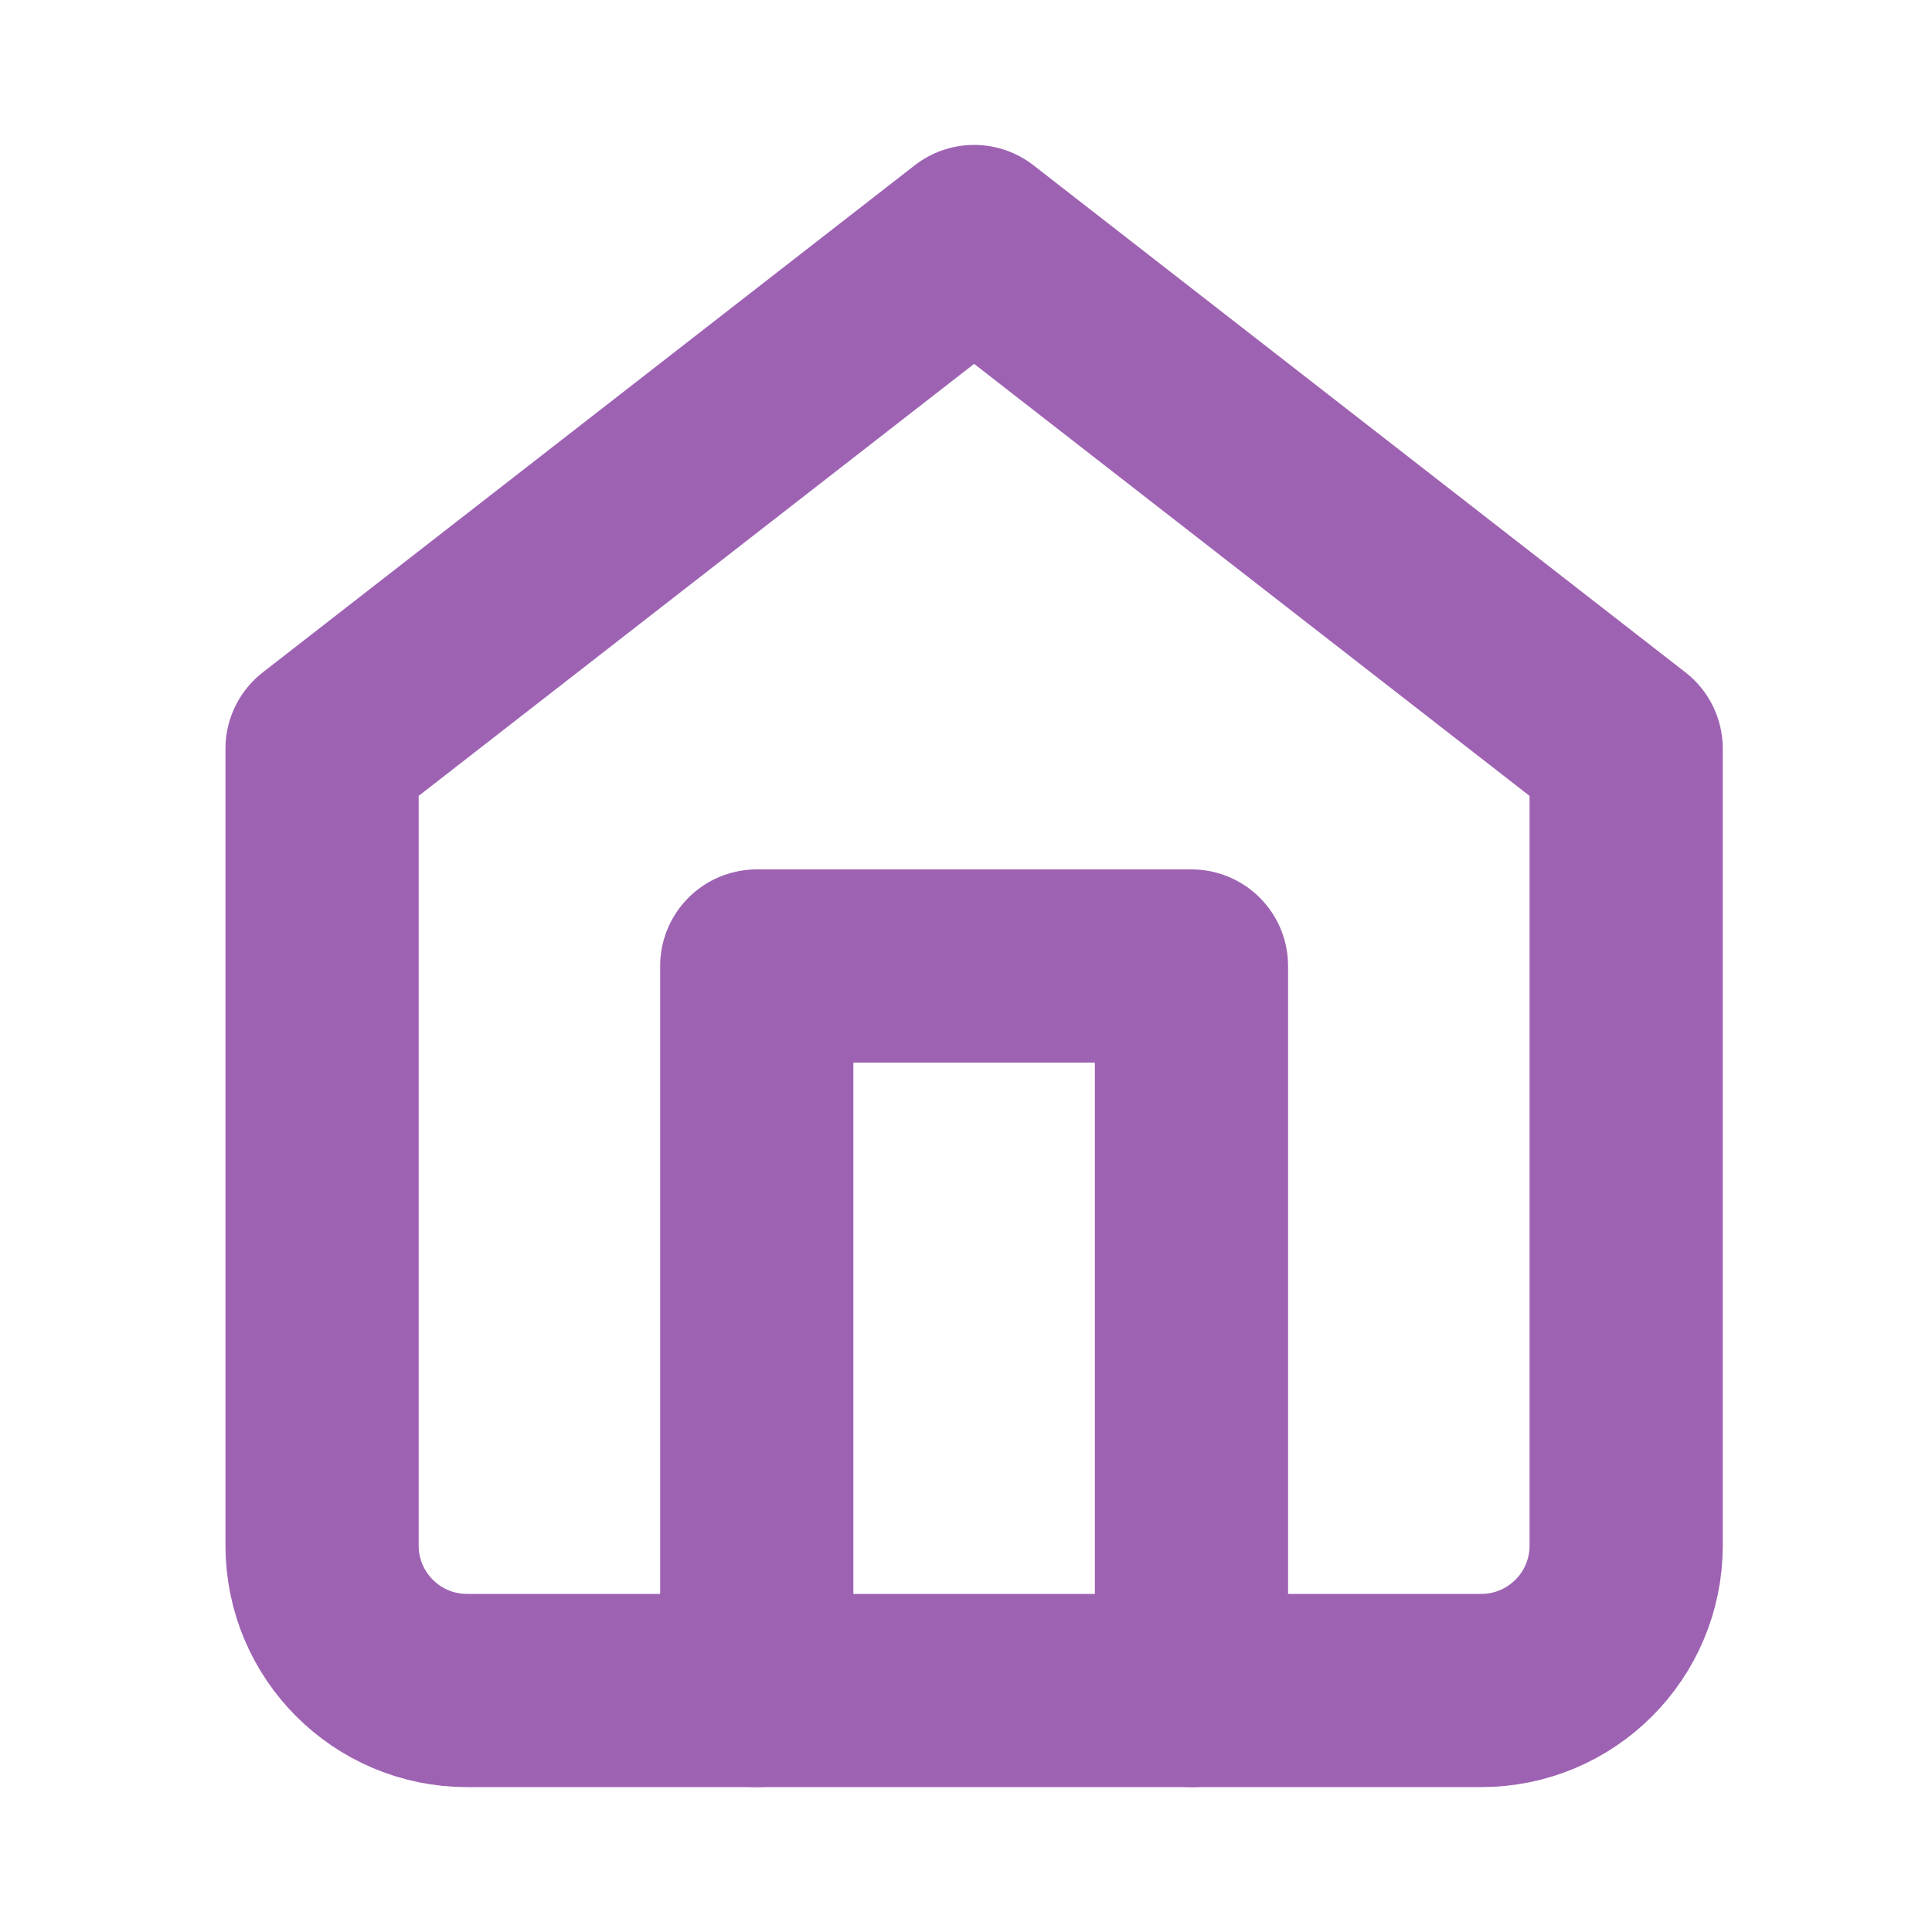
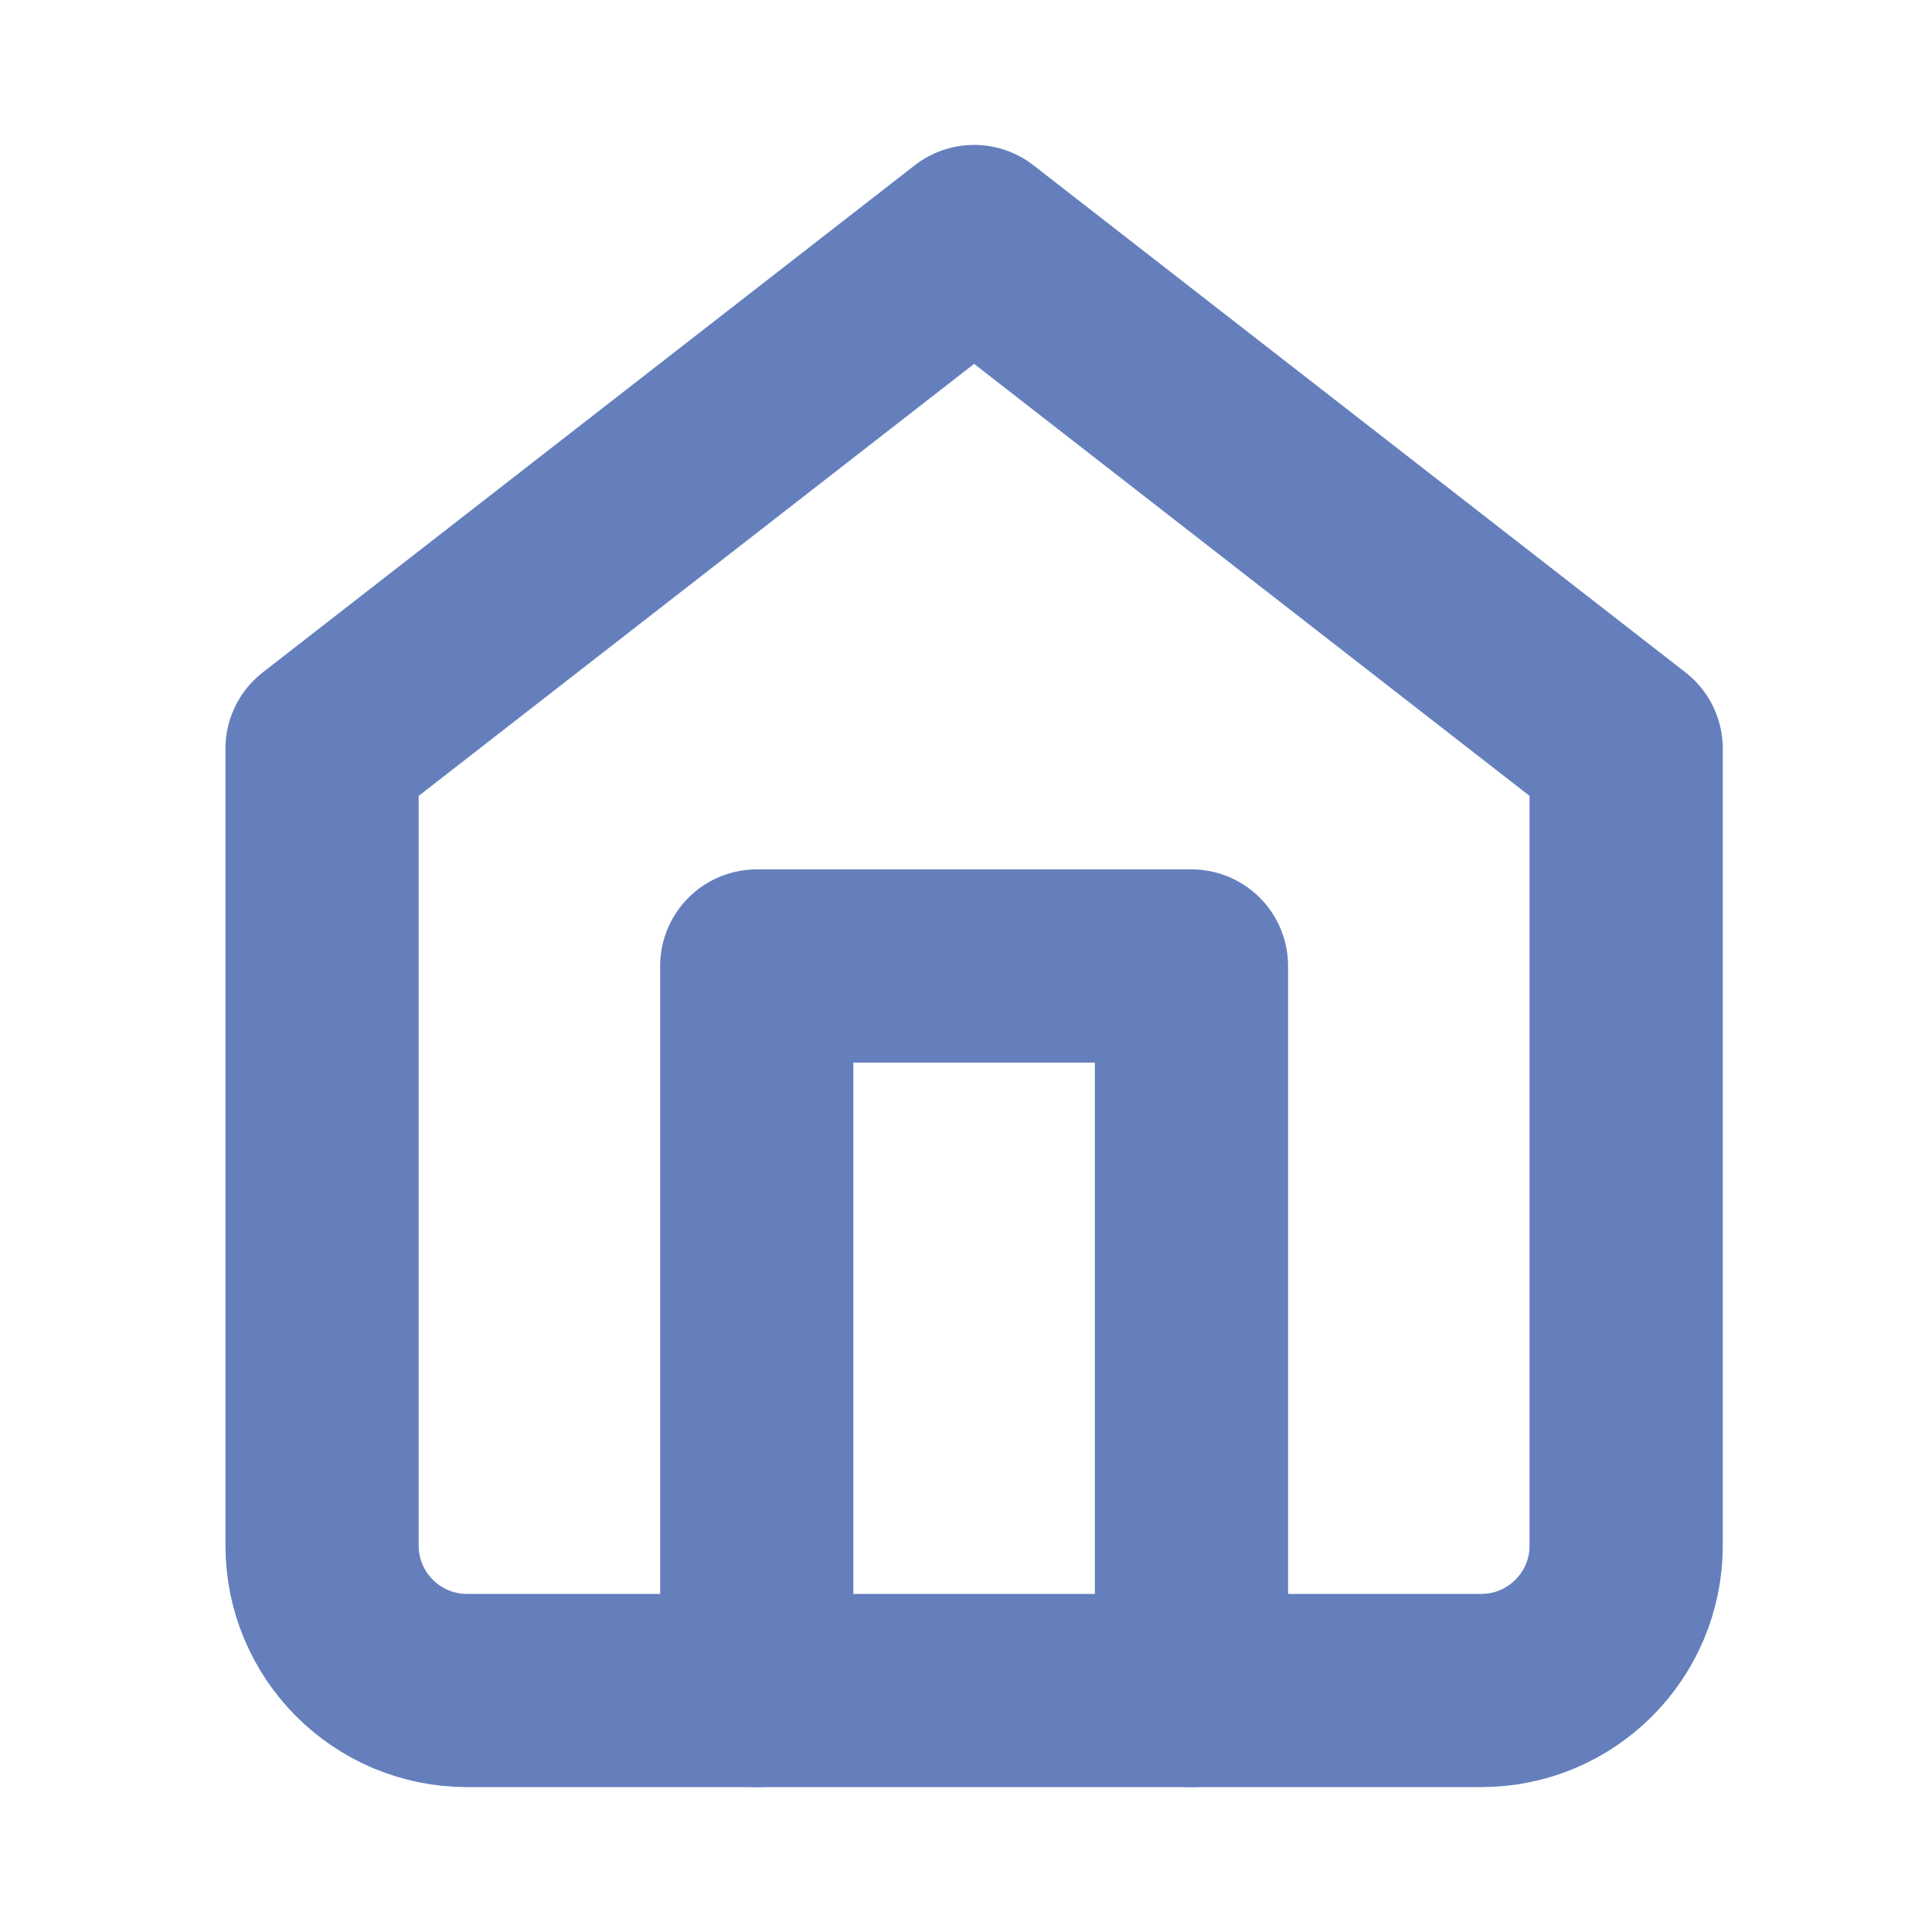
<svg xmlns="http://www.w3.org/2000/svg" width="20" height="20" viewBox="0 0 20 20" fill="none">
-   <path fill-rule="evenodd" clip-rule="evenodd" d="M3.334 7.75L10.084 2.5L16.834 7.75V16C16.834 16.828 16.162 17.5 15.334 17.5H4.834C4.006 17.5 3.334 16.828 3.334 16V7.75Z" stroke="#9E62B3" stroke-width="2" stroke-linecap="round" stroke-linejoin="round" />
-   <path d="M7.834 17.5V10H12.334V17.5" stroke="#9E62B3" stroke-width="2" stroke-linecap="round" stroke-linejoin="round" />
+   <path fill-rule="evenodd" clip-rule="evenodd" d="M3.334 7.75L10.084 2.5L16.834 7.75V16C16.834 16.828 16.162 17.5 15.334 17.5H4.834C4.006 17.5 3.334 16.828 3.334 16V7.75Z" stroke="url(#paint0_linear_86_7530)" stroke-width="2" stroke-linecap="round" stroke-linejoin="round" />
+   <path d="M7.834 17.5V10H12.334V17.5" stroke="url(#paint1_linear_86_7530)" stroke-width="2" stroke-linecap="round" stroke-linejoin="round" />
+   <defs>
+     <linearGradient id="paint0_linear_86_7530" x1="1.868" y1="17.5" x2="18.634" y2="16.397" gradientUnits="userSpaceOnUse">
+       <stop stop-color="#647FBC" />
+       <stop offset="0.37" stop-color="#647FBC" />
+       <stop offset="0.659" stop-color="#647FBC" />
+     </linearGradient>
+     <linearGradient id="paint1_linear_86_7530" x1="7.345" y1="17.5" x2="12.947" y2="17.254" gradientUnits="userSpaceOnUse">
+       <stop stop-color="#647FBC" />
+       <stop offset="0.37" stop-color="#647FBC" />
+       <stop offset="0.659" stop-color="#647FBC" />
+     </linearGradient>
+   </defs>
</svg>
